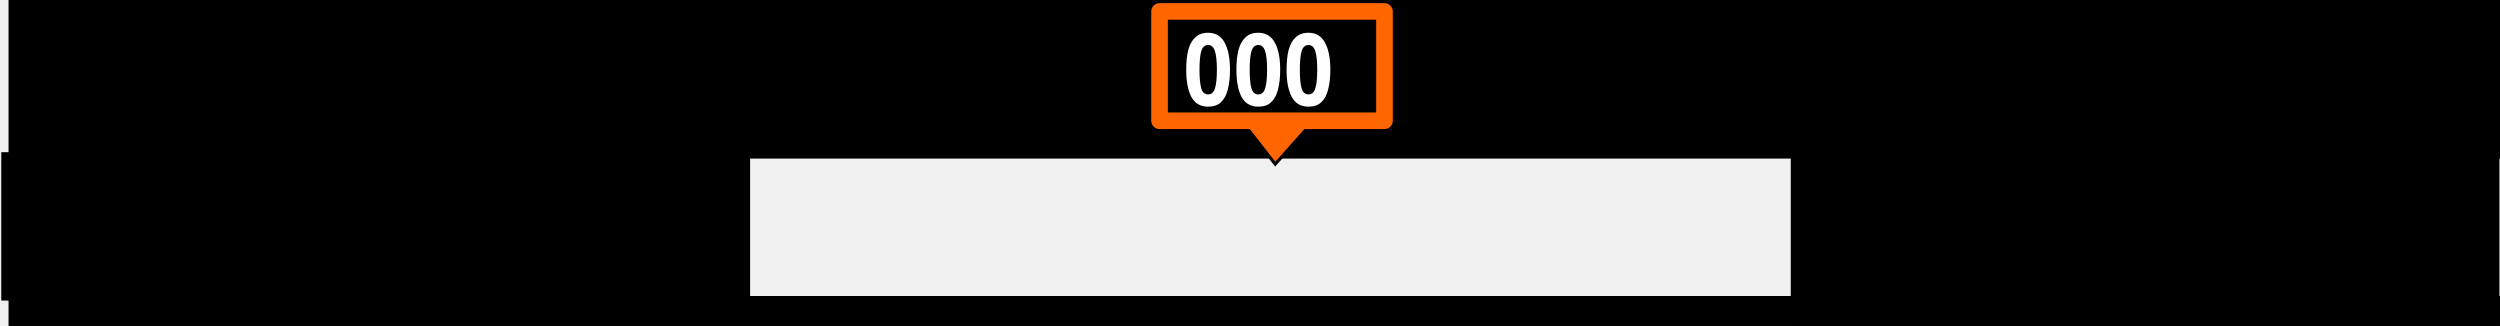
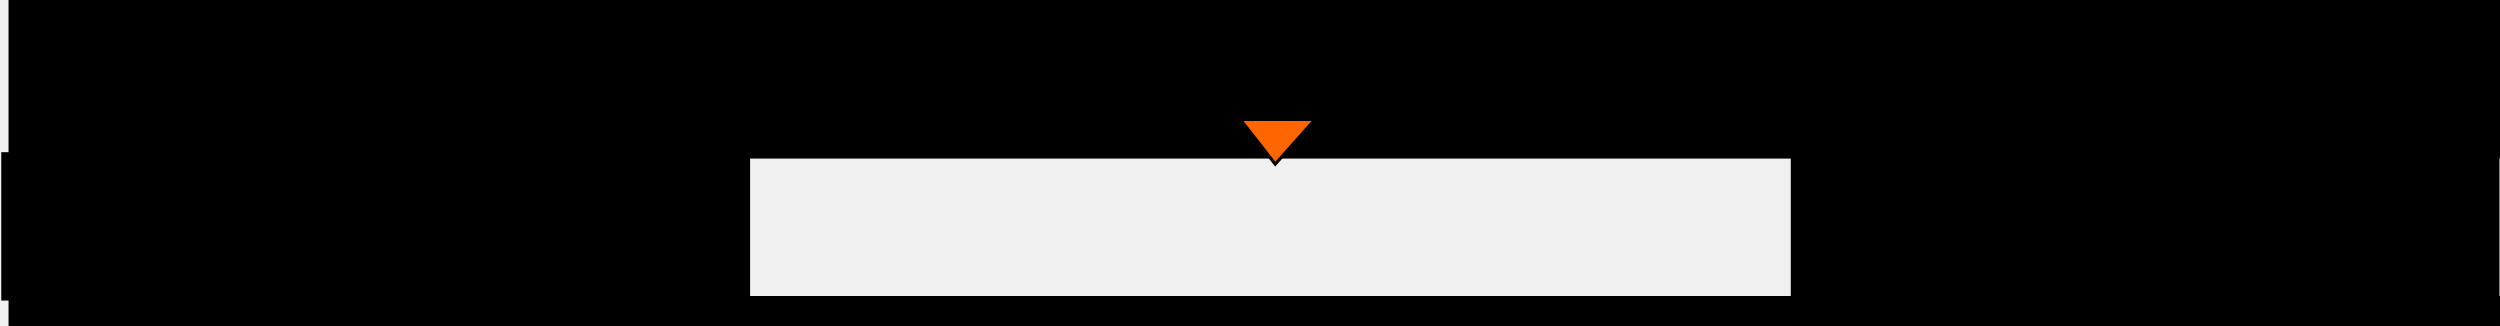
- <svg xmlns="http://www.w3.org/2000/svg" id="headingmask" width="800" height="104.314" viewBox="0 0 211.667 27.6">
-   <path d="M212.322 0H.722v13.425h211.6zm-.003 25.062H.723V27.6h211.596z" paint-order="fill markers stroke" />
-   <path paint-order="fill markers stroke" d="M211.62 12.257h-60V27.6h60zm-148.111.628H.107v12.562h63.402z" />
-   <path d="M111.279 10.179l-3.31 3.718-2.954-3.783h6.29s-.04.13-.027.065z" fill="#f60" stroke="#000" stroke-width=".266" />
-   <path d="M98.175.97h19.043v9.255H98.175z" stroke="#f60" stroke-width="1.407" stroke-linejoin="round" paint-order="fill markers stroke" />
-   <text style="line-height:1.25;-inkscape-font-specification:'sans-serif, Bold';font-variant-ligatures:normal;font-variant-caps:normal;font-variant-numeric:normal;font-feature-settings:normal;text-align:start" x="107.263" y="8.355" transform="scale(.93389 1.0708)" font-weight="700" font-size="7.952" letter-spacing="0" word-spacing="0" font-family="sans-serif" fill="#fff" stroke-width=".542">
-     <tspan id="tspanHeading" x="107.263" y="8.355" style="-inkscape-font-specification:'sans-serif, Bold';font-variant-ligatures:normal;font-variant-caps:normal;font-variant-numeric:normal;font-feature-settings:normal;text-align:start">000</tspan>
-   </text>
+ <svg xmlns="http://www.w3.org/2000/svg" id="headingmask" width="800" height="104.314" viewBox="0 0 211.667 27.6" version="1.1">
+   <defs id="defs16" />
+   <path d="M212.322 0H.722v13.425h211.6zm-.003 25.062H.723V27.6h211.596z" paint-order="fill markers stroke" id="path2" />
+   <path paint-order="fill markers stroke" d="M211.62 12.257h-60V27.6h60zm-148.111.628H.107v12.562h63.402z" id="path4" />
+   <path d="M111.279 10.179l-3.31 3.718-2.954-3.783h6.29s-.04.13-.027.065z" fill="#f60" stroke="#000" stroke-width=".266" id="path6" />
</svg>
